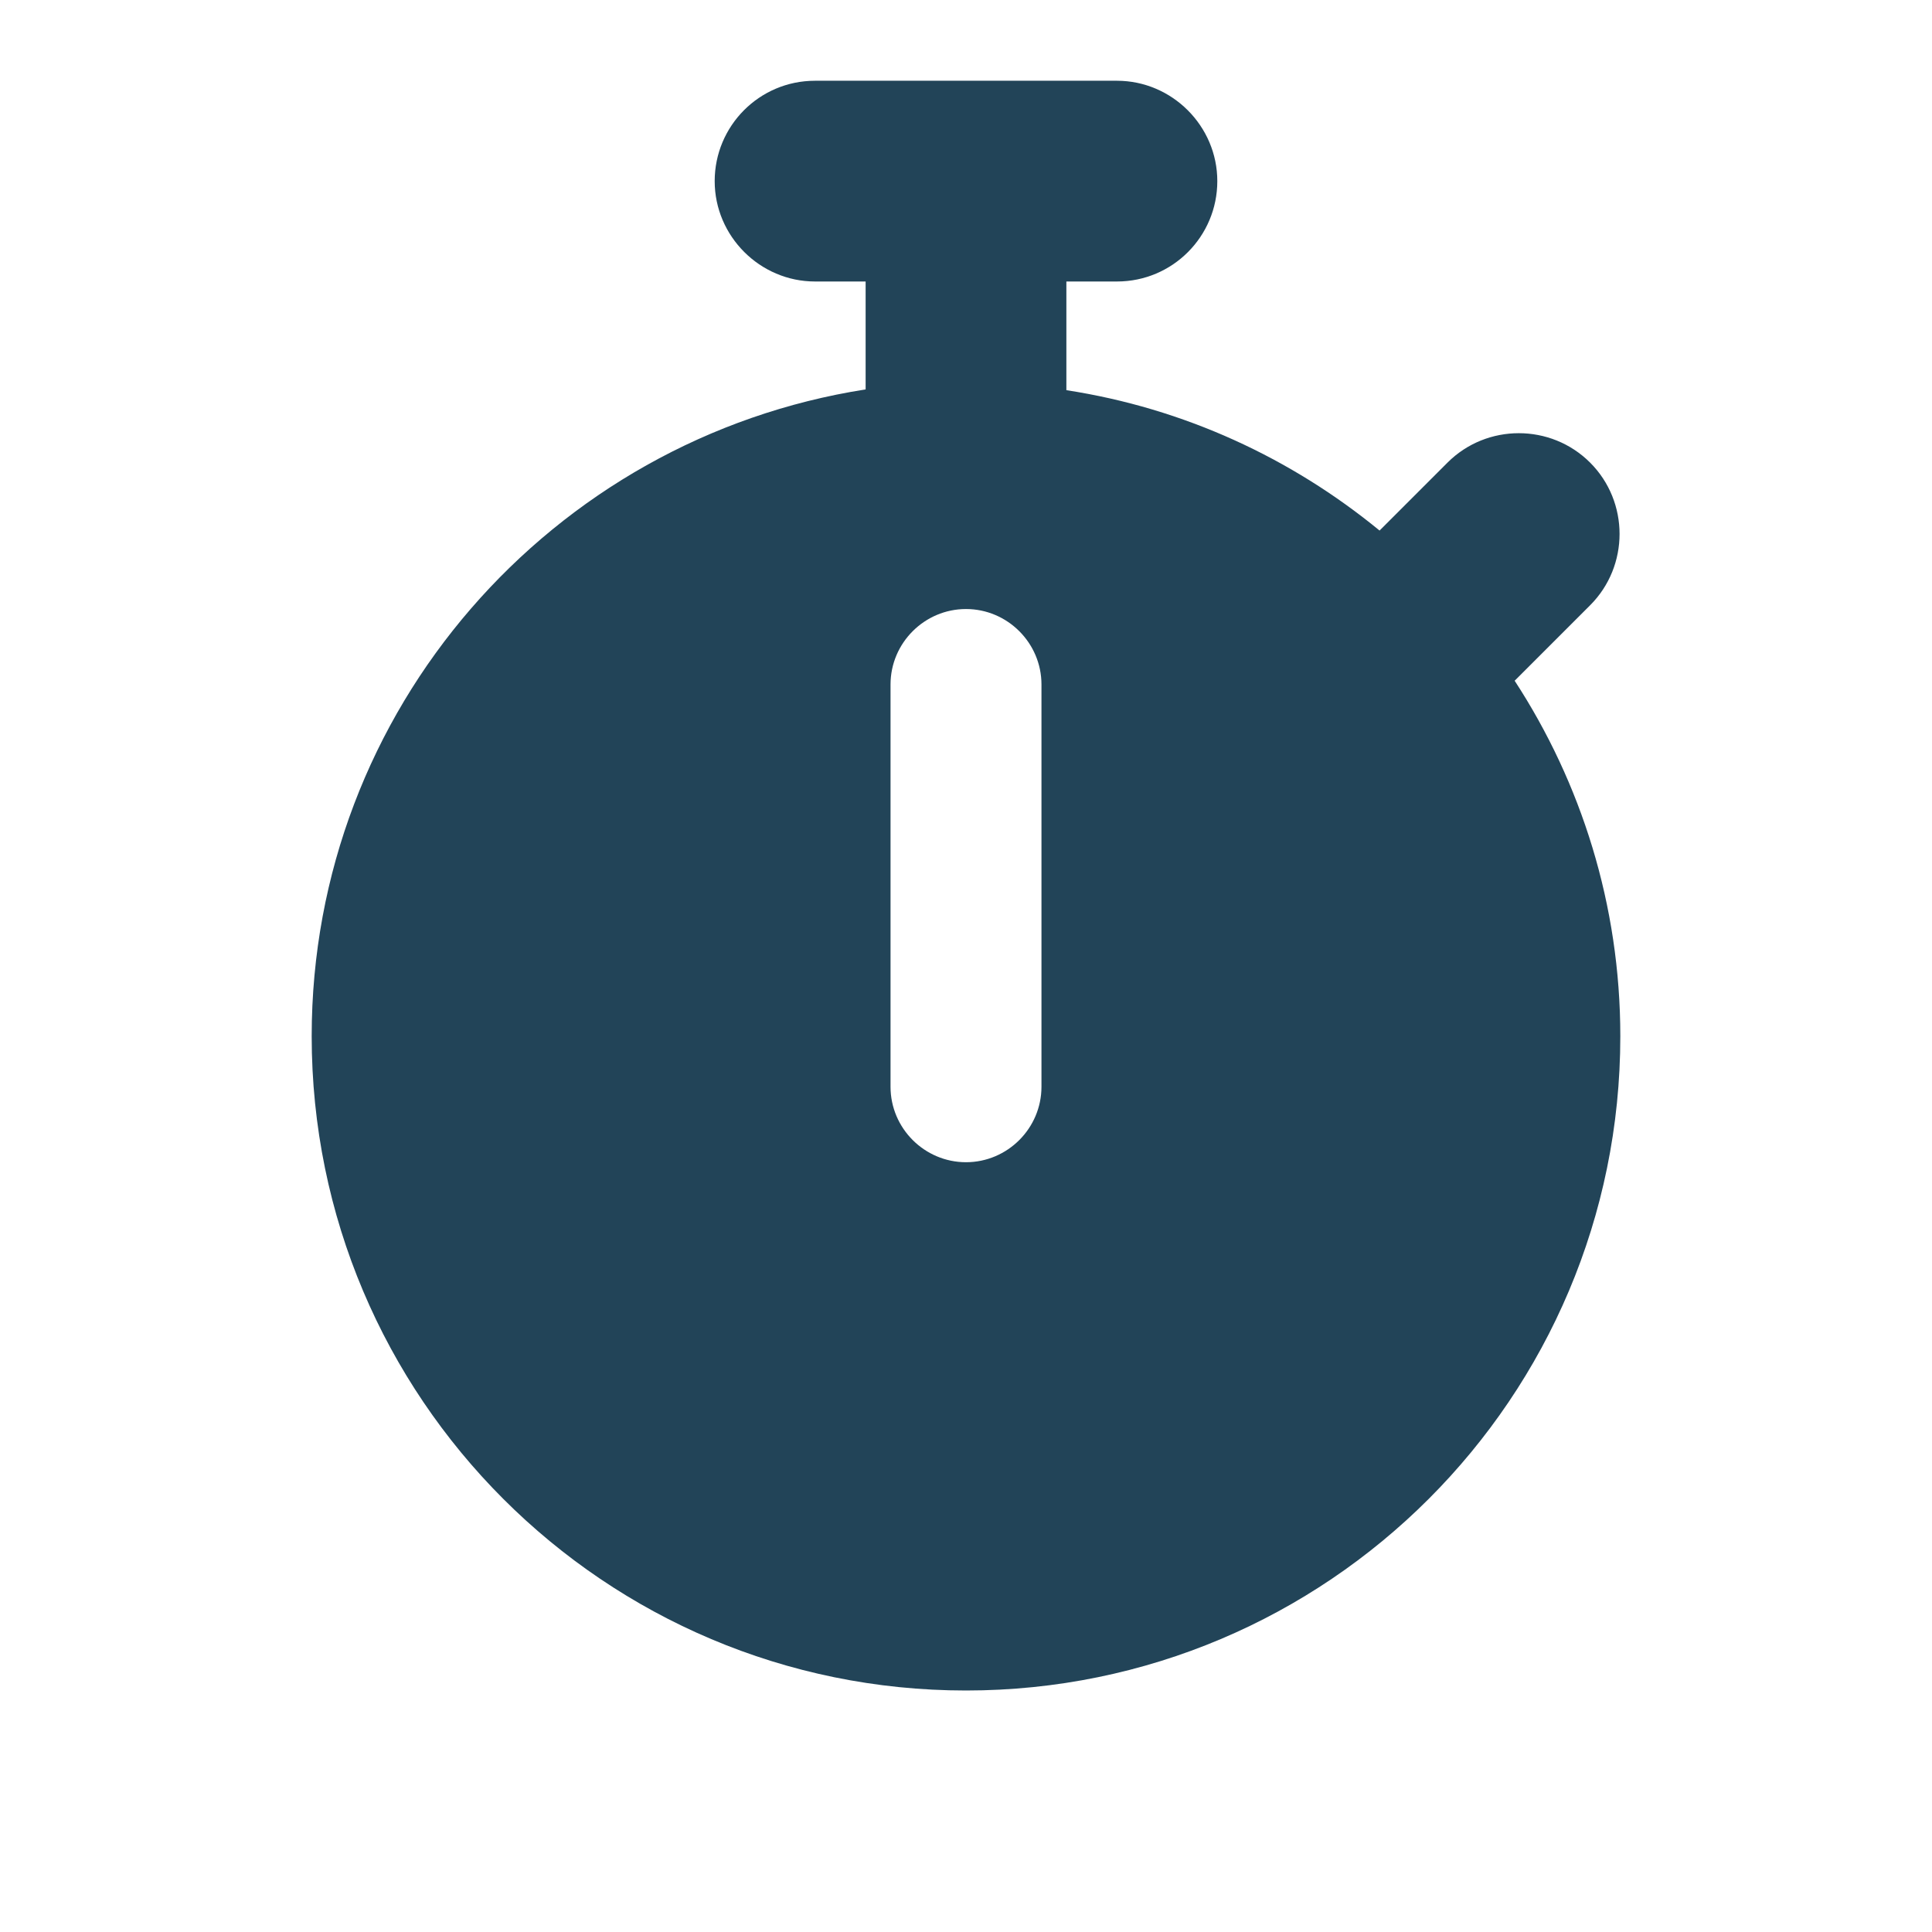
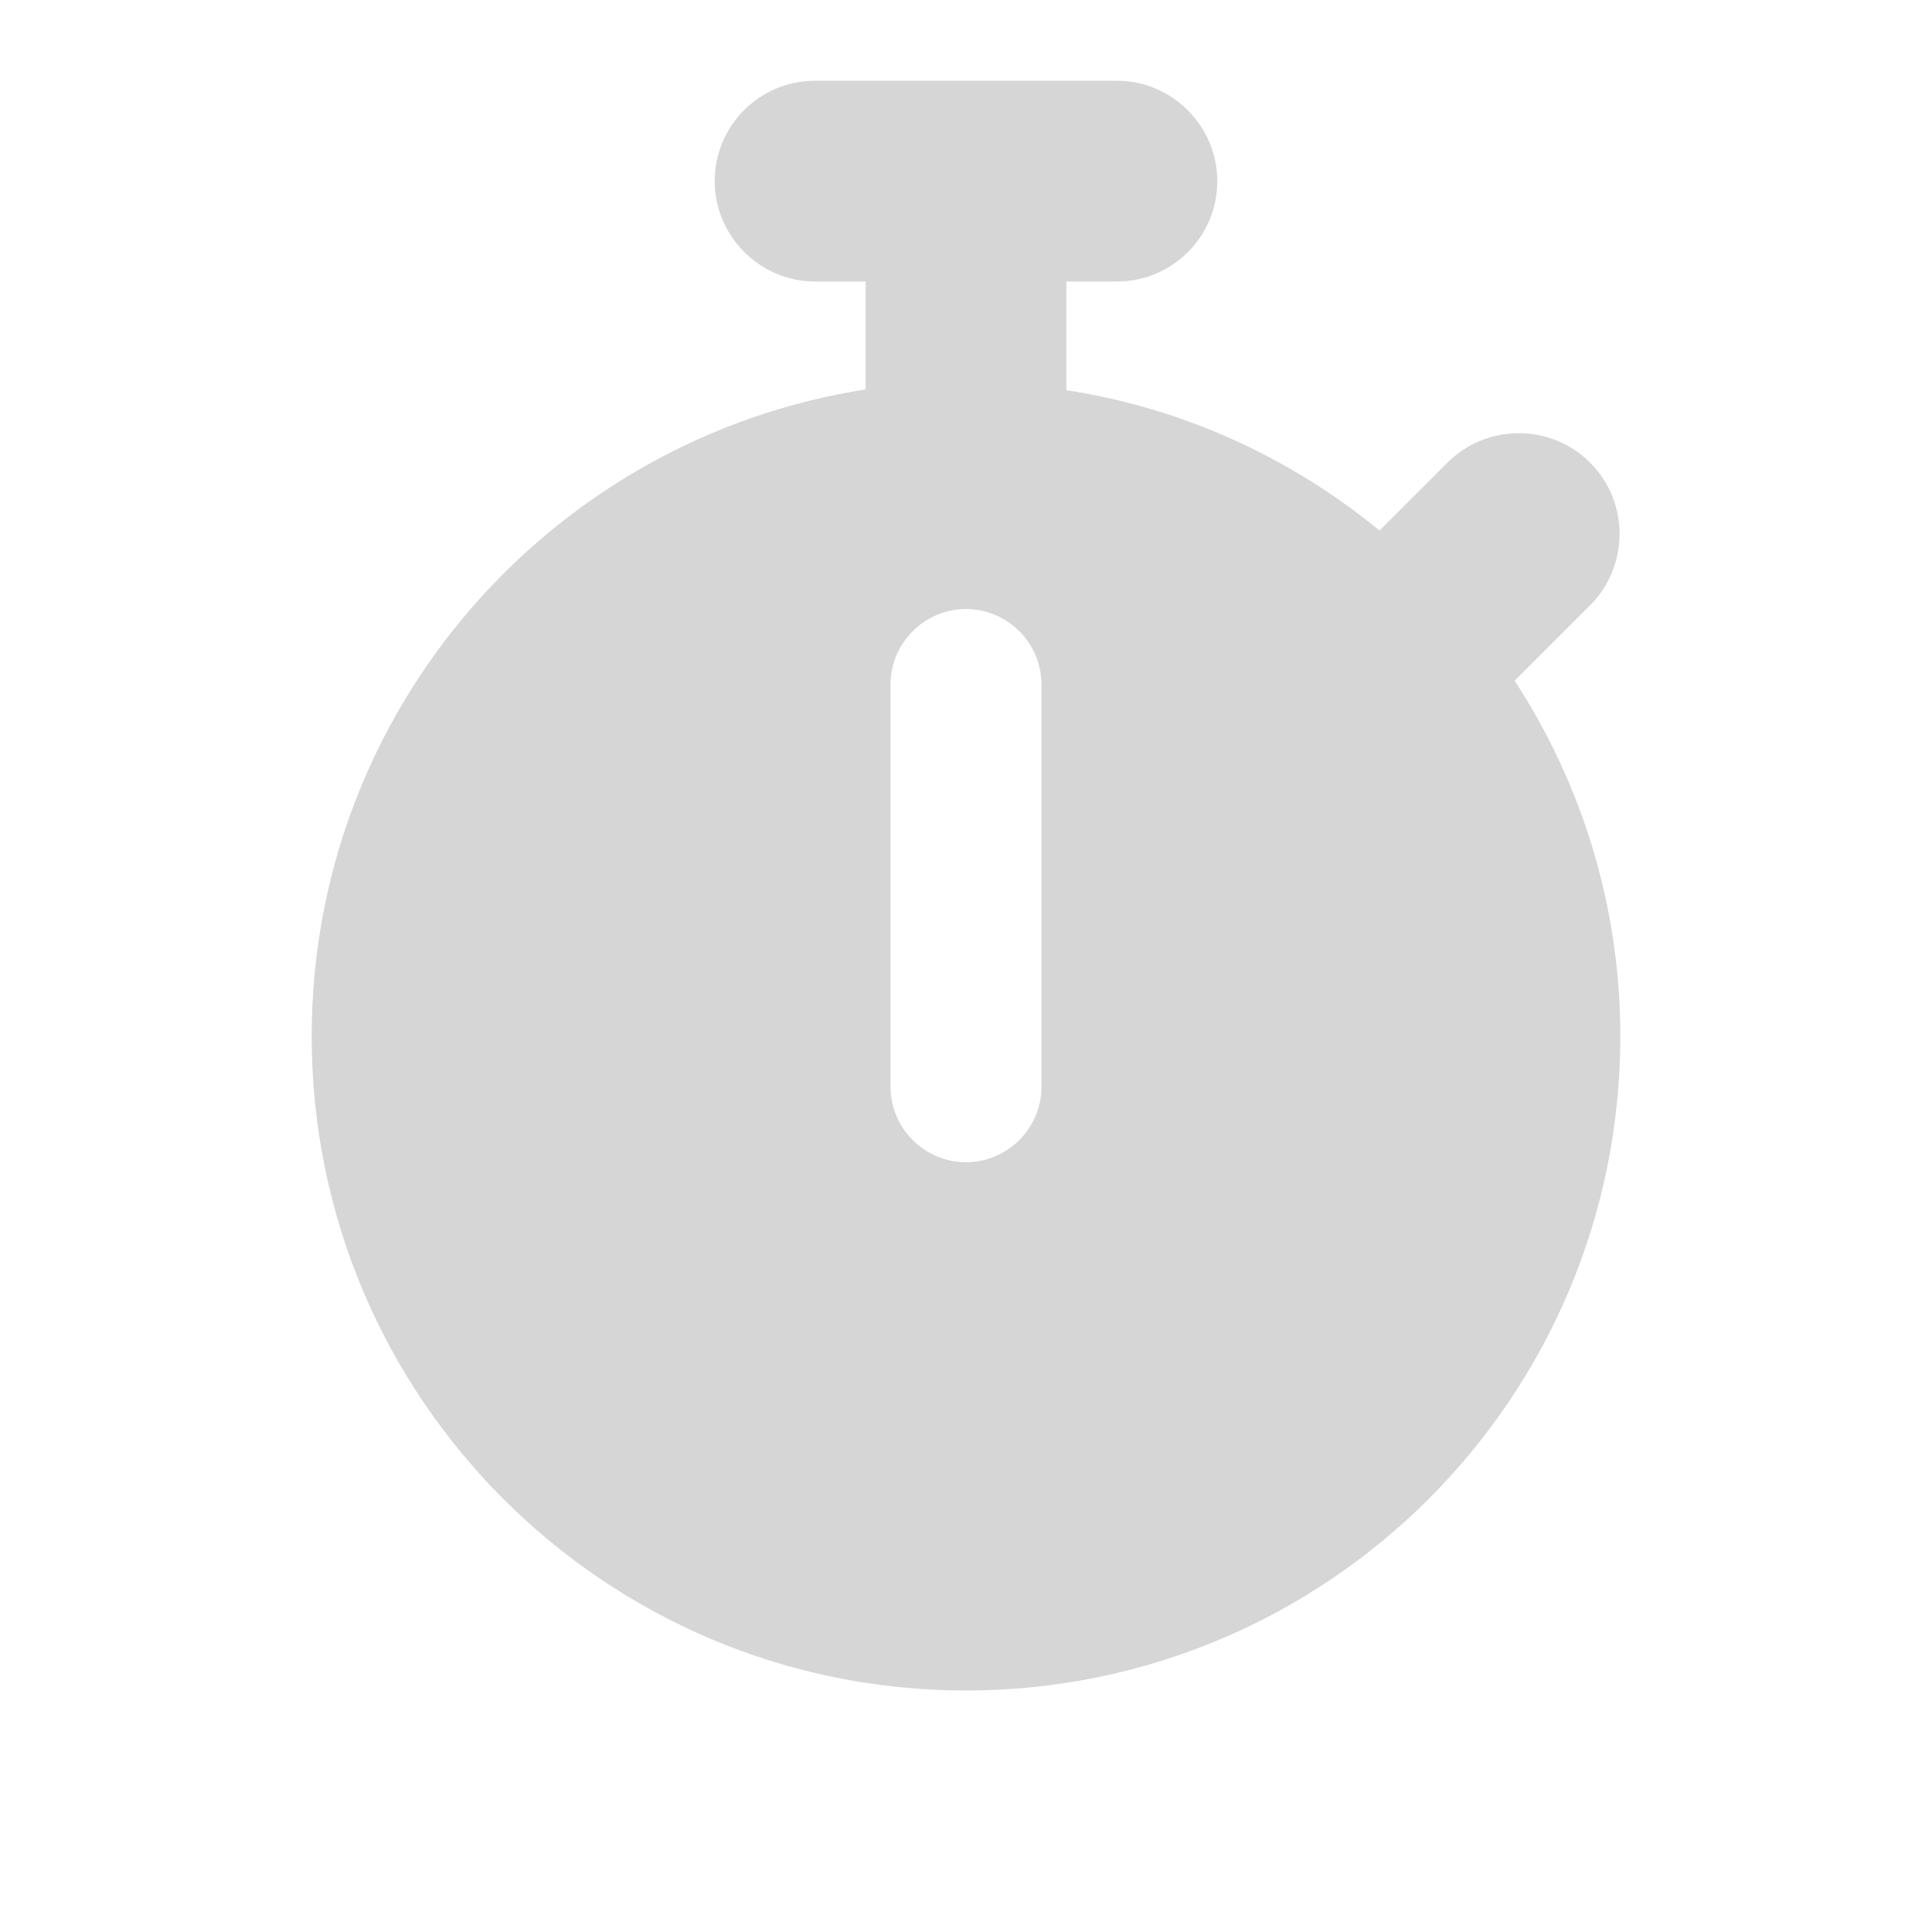
<svg xmlns="http://www.w3.org/2000/svg" version="1.1" id="Layer_3" x="0px" y="0px" viewBox="0 0 256 256" style="enable-background:new 0 0 256 256;" xml:space="preserve">
  <style type="text/css">
- 	.st0{fill:#224458;}
+ 	.st0{fill:#d6d6d6;}
</style>
  <path class="st0" d="M200.7,90.2l10-10c5.2-5.2,5.2-13.7,0-18.9c-5.2-5.2-13.7-5.2-18.9,0l-9,9c-11.7-9.6-25.9-16.2-41.5-18.6V37.3  h6.7c7.4,0,13.3-6,13.3-13.3s-6-13.3-13.3-13.3h-20h-20c-7.4,0-13.3,6-13.3,13.3s6,13.3,13.3,13.3h6.7v14.3  C73.1,58.1,41.3,94,41.3,137.3c0,47.9,38.8,86.7,86.7,86.7s86.7-38.8,86.7-86.7C214.7,119.9,209.5,103.7,200.7,90.2z M138,144  c0,5.5-4.5,10-10,10s-10-4.5-10-10V90.7c0-5.5,4.5-10,10-10s10,4.5,10,10V144z" />
</svg>
